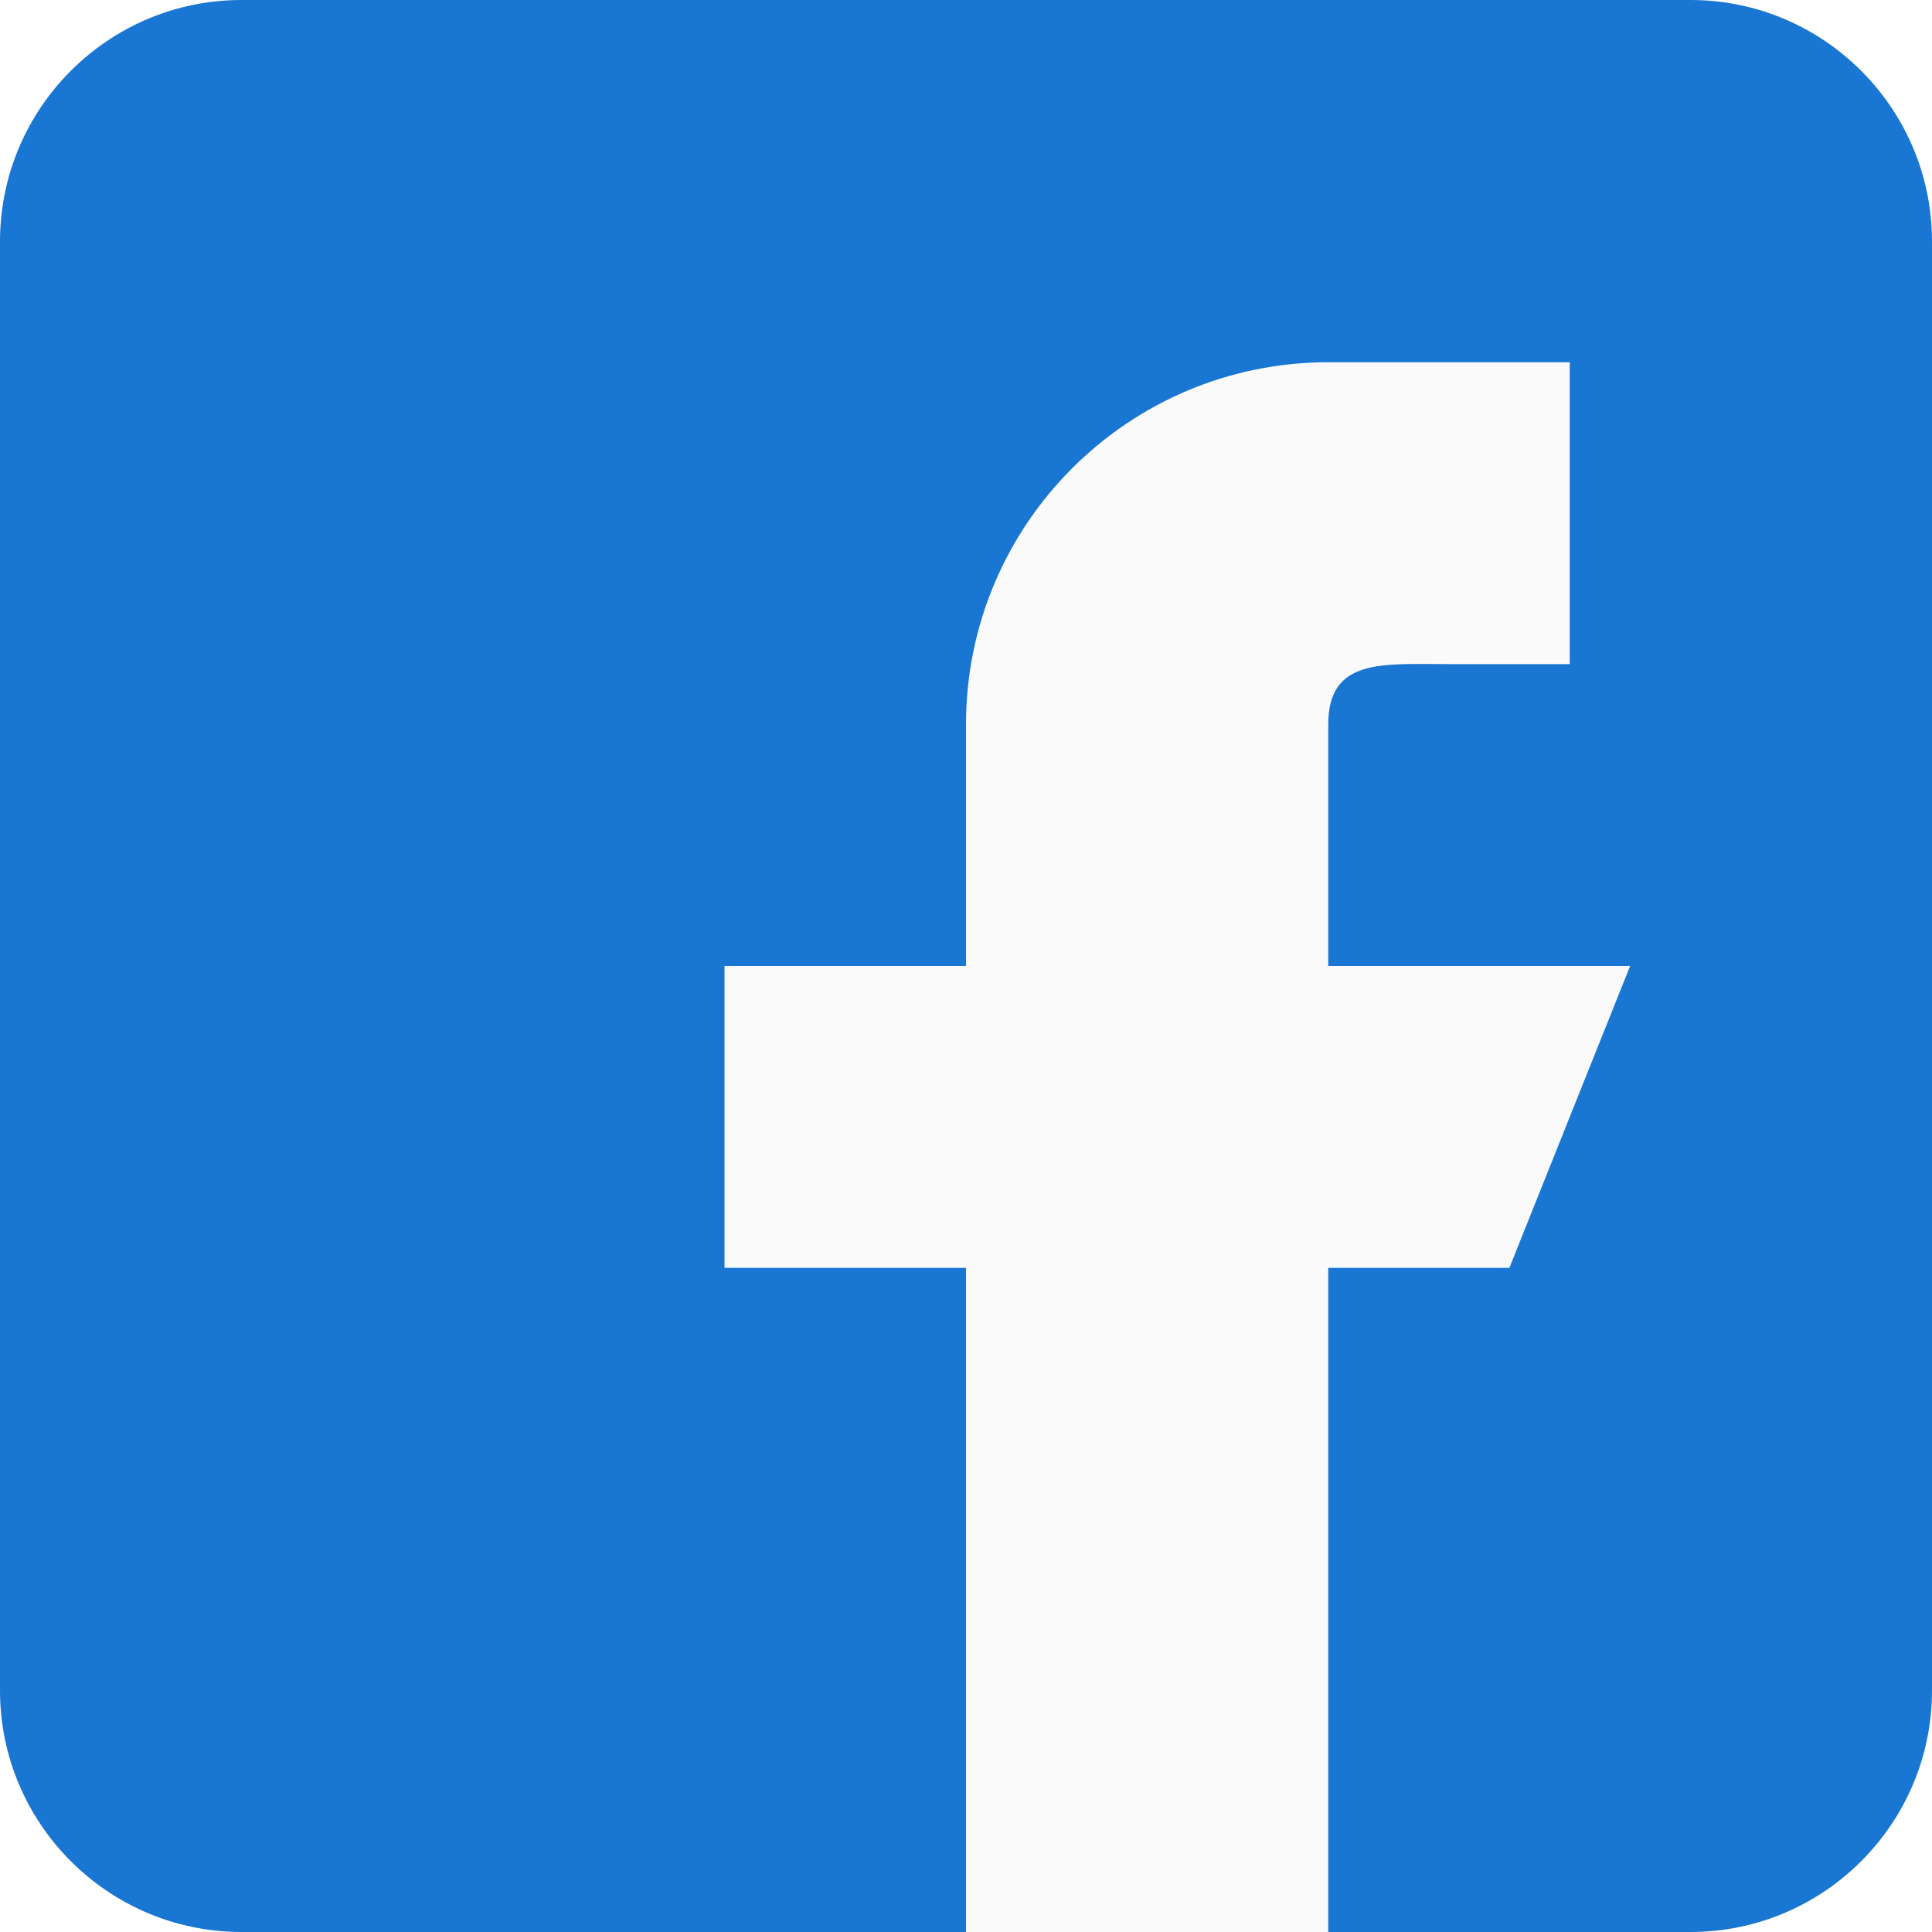
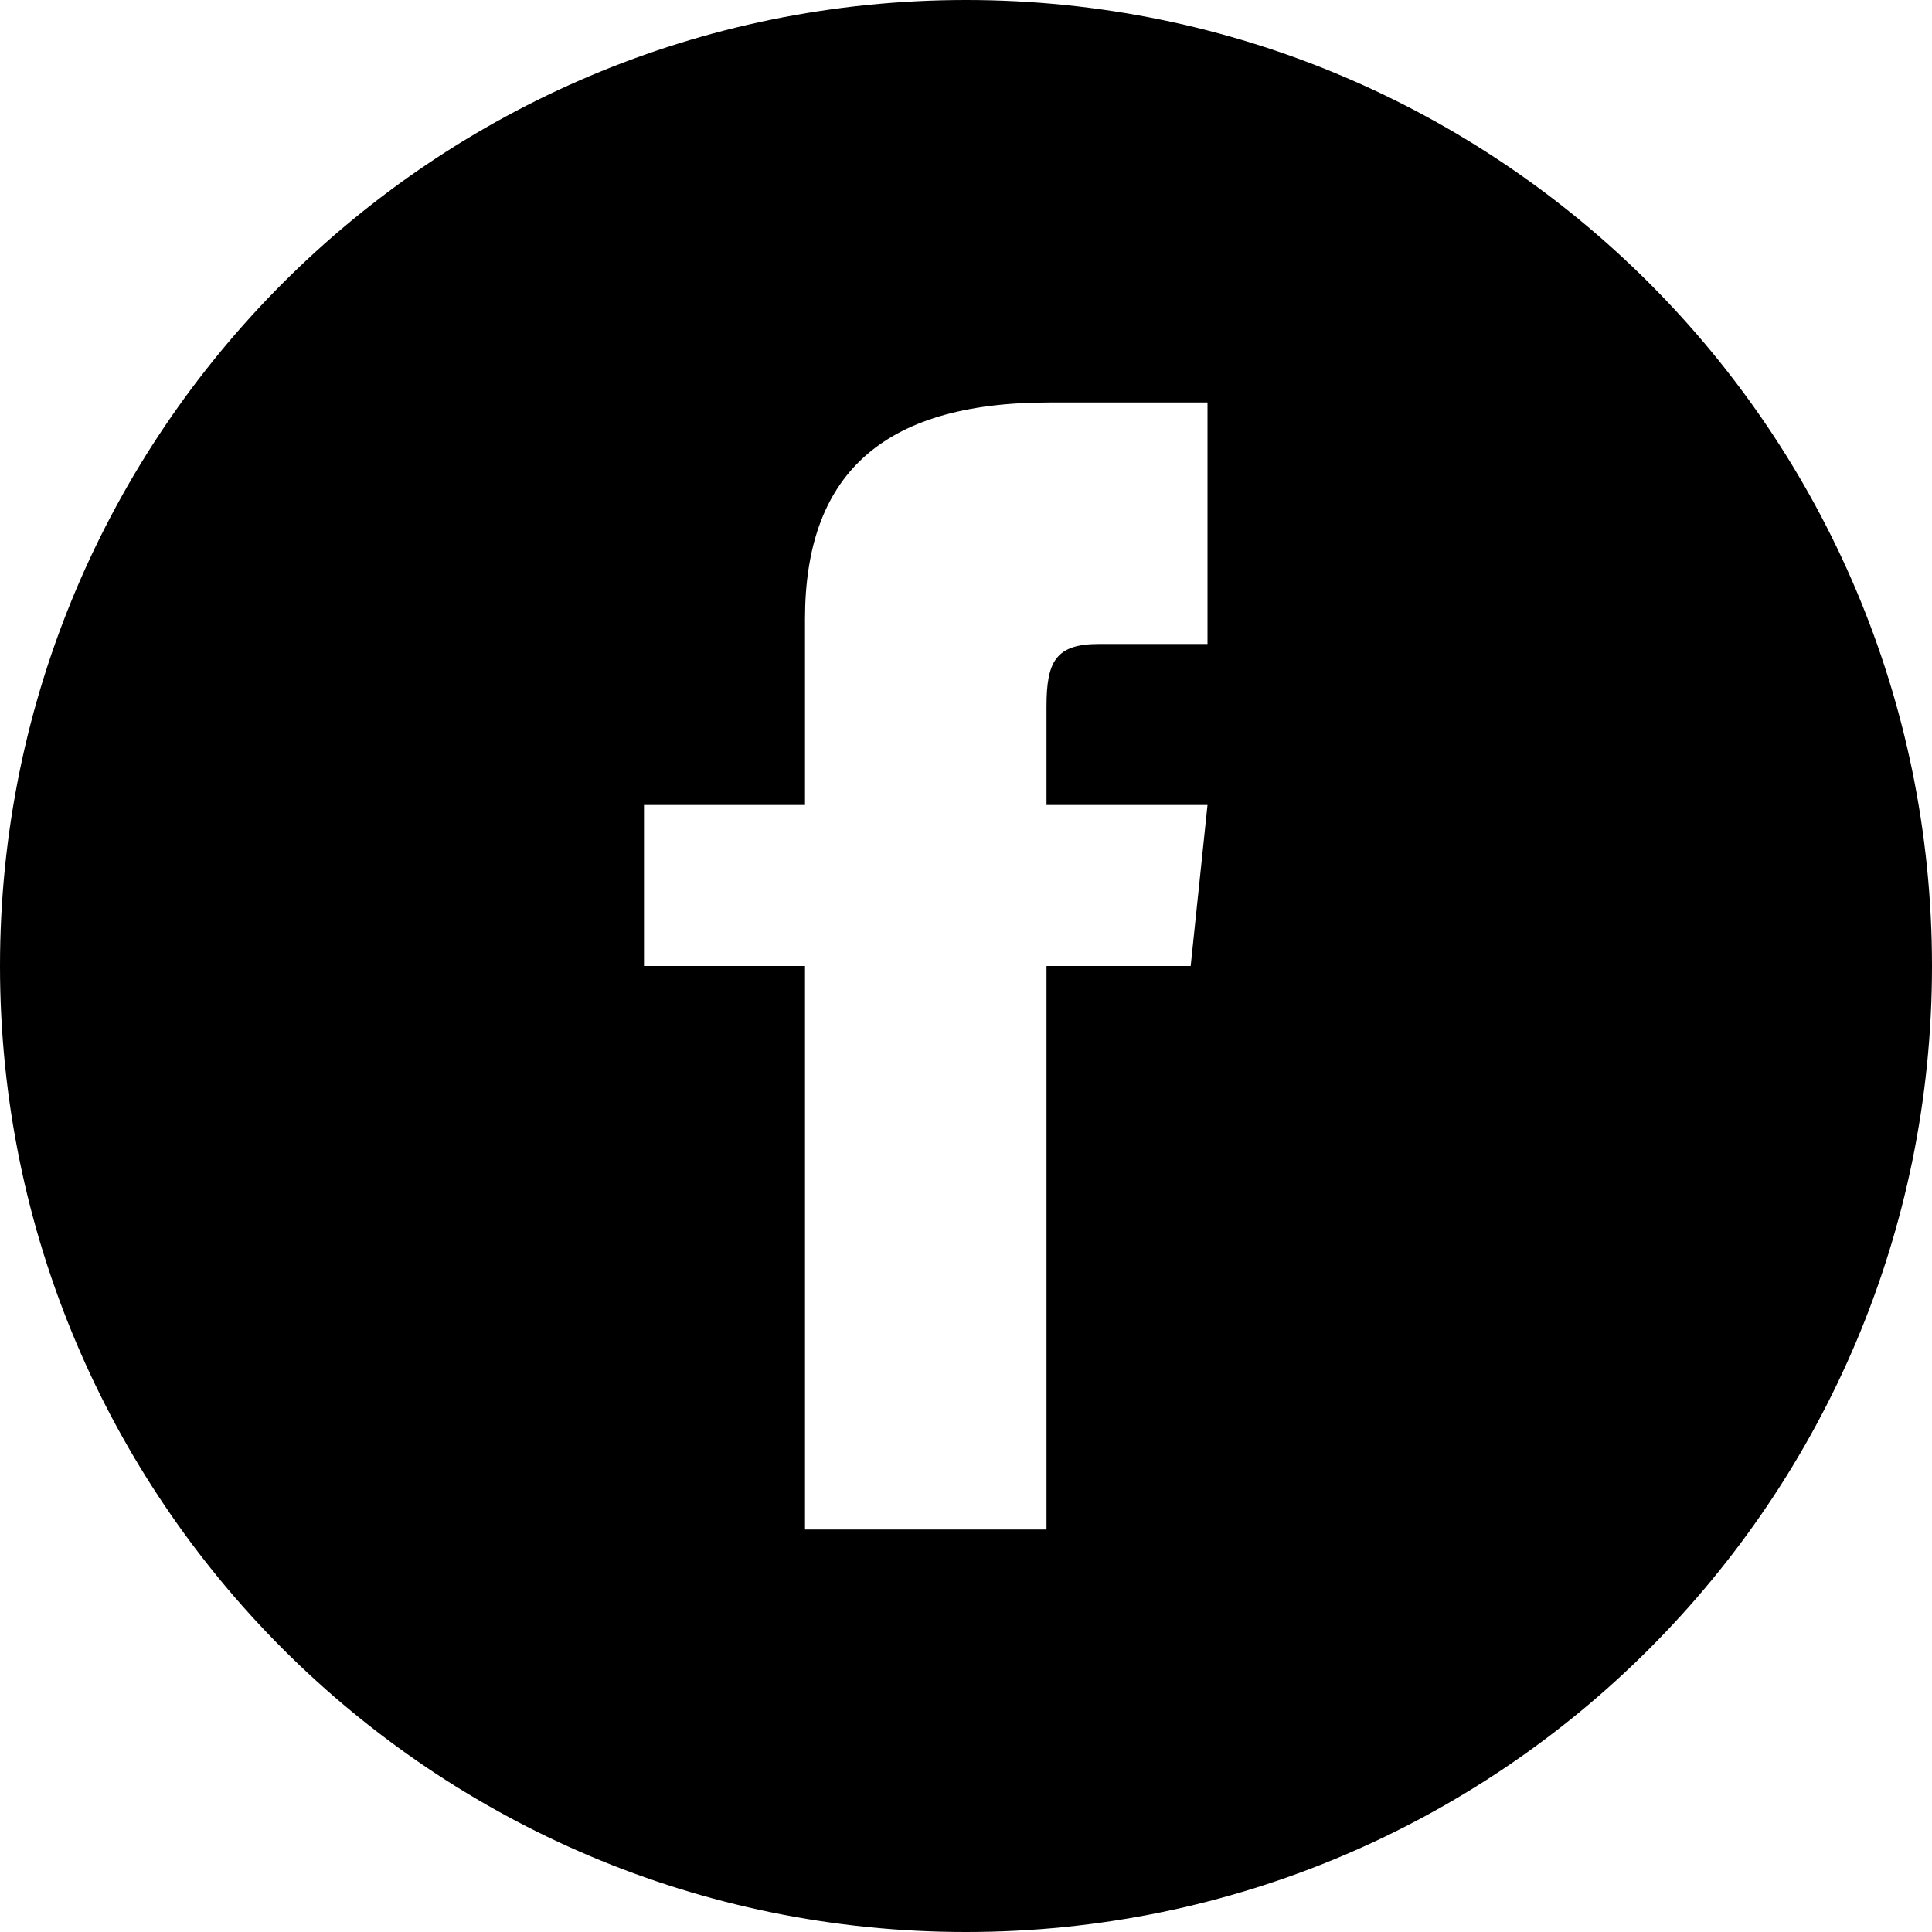
- <svg xmlns="http://www.w3.org/2000/svg" version="1.1" id="Capa_1" x="0px" y="0px" viewBox="0 0 512 512" style="enable-background:new 0 0 512 512;" xml:space="preserve">
-   <path style="fill:#1976D2;" d="M448,0H64C28.704,0,0,28.704,0,64v384c0,35.296,28.704,64,64,64h384c35.296,0,64-28.704,64-64V64  C512,28.704,483.296,0,448,0z" />
-   <path style="fill:#FAFAFA;" d="M432,256h-80v-64c0-17.664,14.336-16,32-16h32V96h-64l0,0c-53.024,0-96,42.976-96,96v64h-64v80h64  v176h96V336h48L432,256z" />
-   <g>
- </g>
-   <g>
- </g>
-   <g>
- </g>
-   <g>
- </g>
-   <g>
- </g>
-   <g>
- </g>
-   <g>
- </g>
-   <g>
- </g>
-   <g>
- </g>
-   <g>
- </g>
-   <g>
- </g>
-   <g>
- </g>
-   <g>
- </g>
-   <g>
- </g>
-   <g>
- </g>
+ <svg xmlns="http://www.w3.org/2000/svg" width="24" height="24" viewBox="0 0 24 24">
+   <path d="M12 0c-6.627 0-12 5.373-12 12s5.373 12 12 12 12-5.373 12-12-5.373-12-12-12zm3 8h-1.35c-.538 0-.65.221-.65.778v1.222h2l-.209 2h-1.791v7h-3v-7h-2v-2h2v-2.308c0-1.769.931-2.692 3.029-2.692h1.971v3z" />
</svg>
